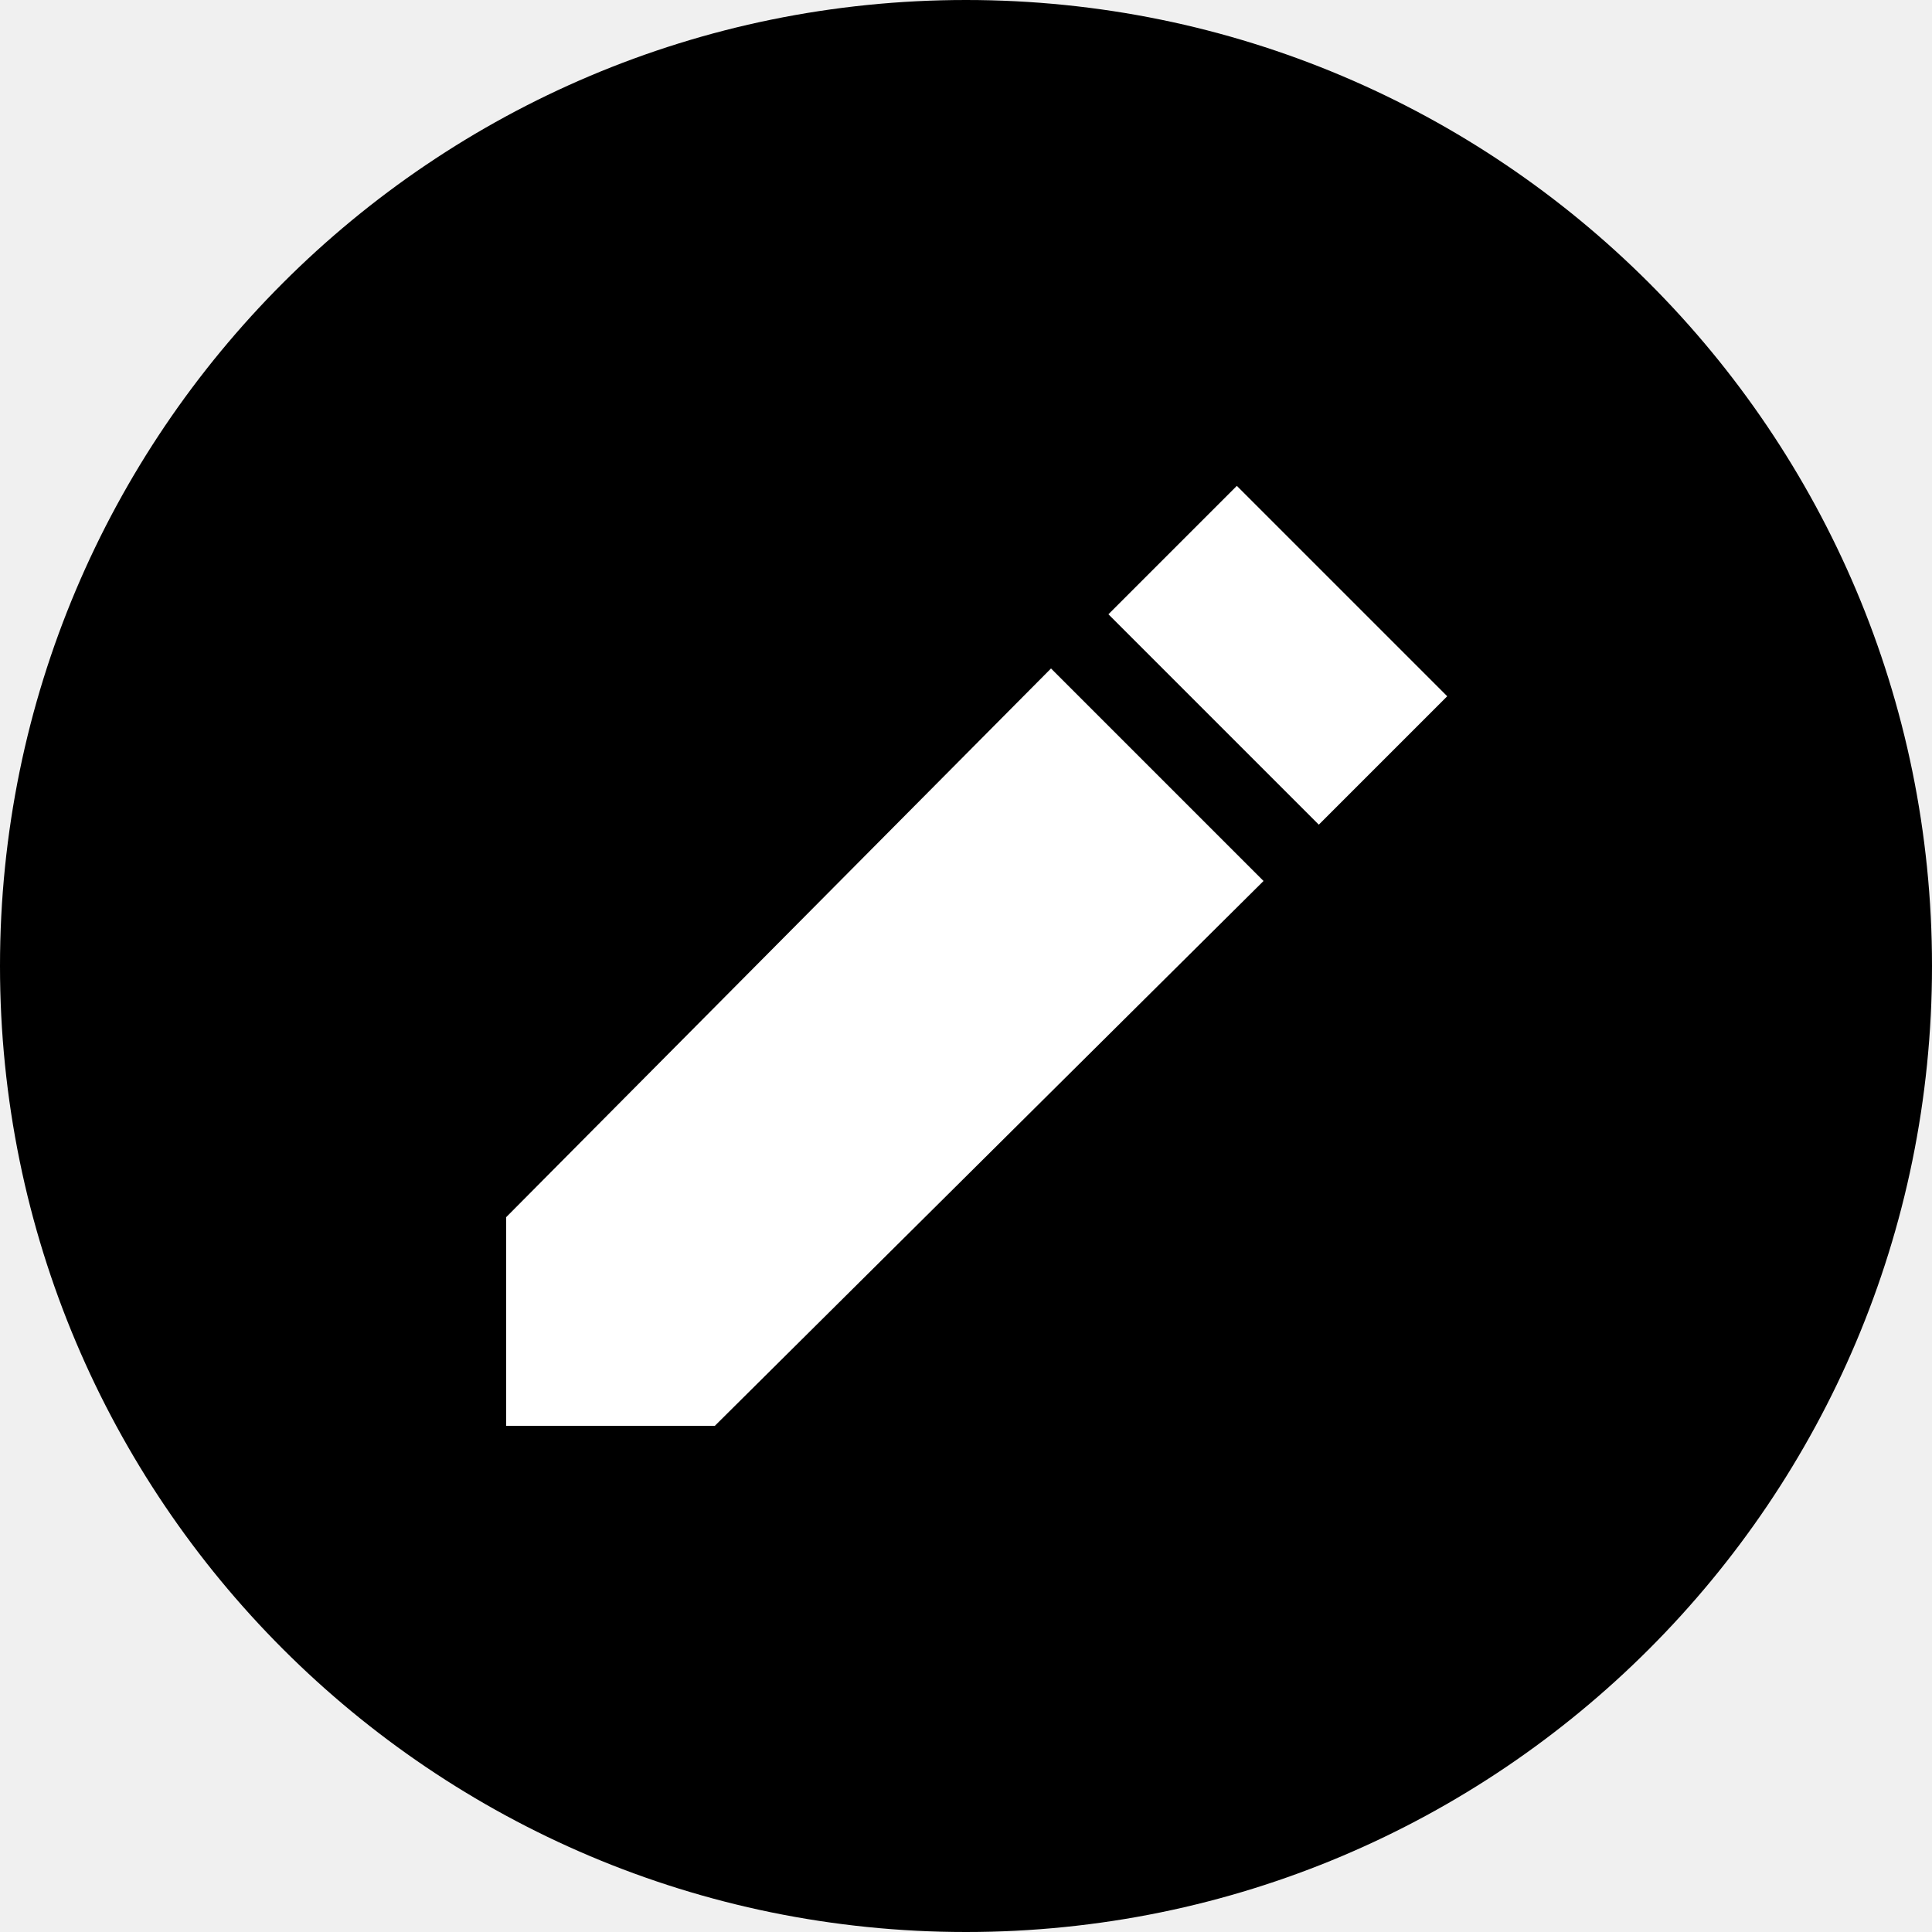
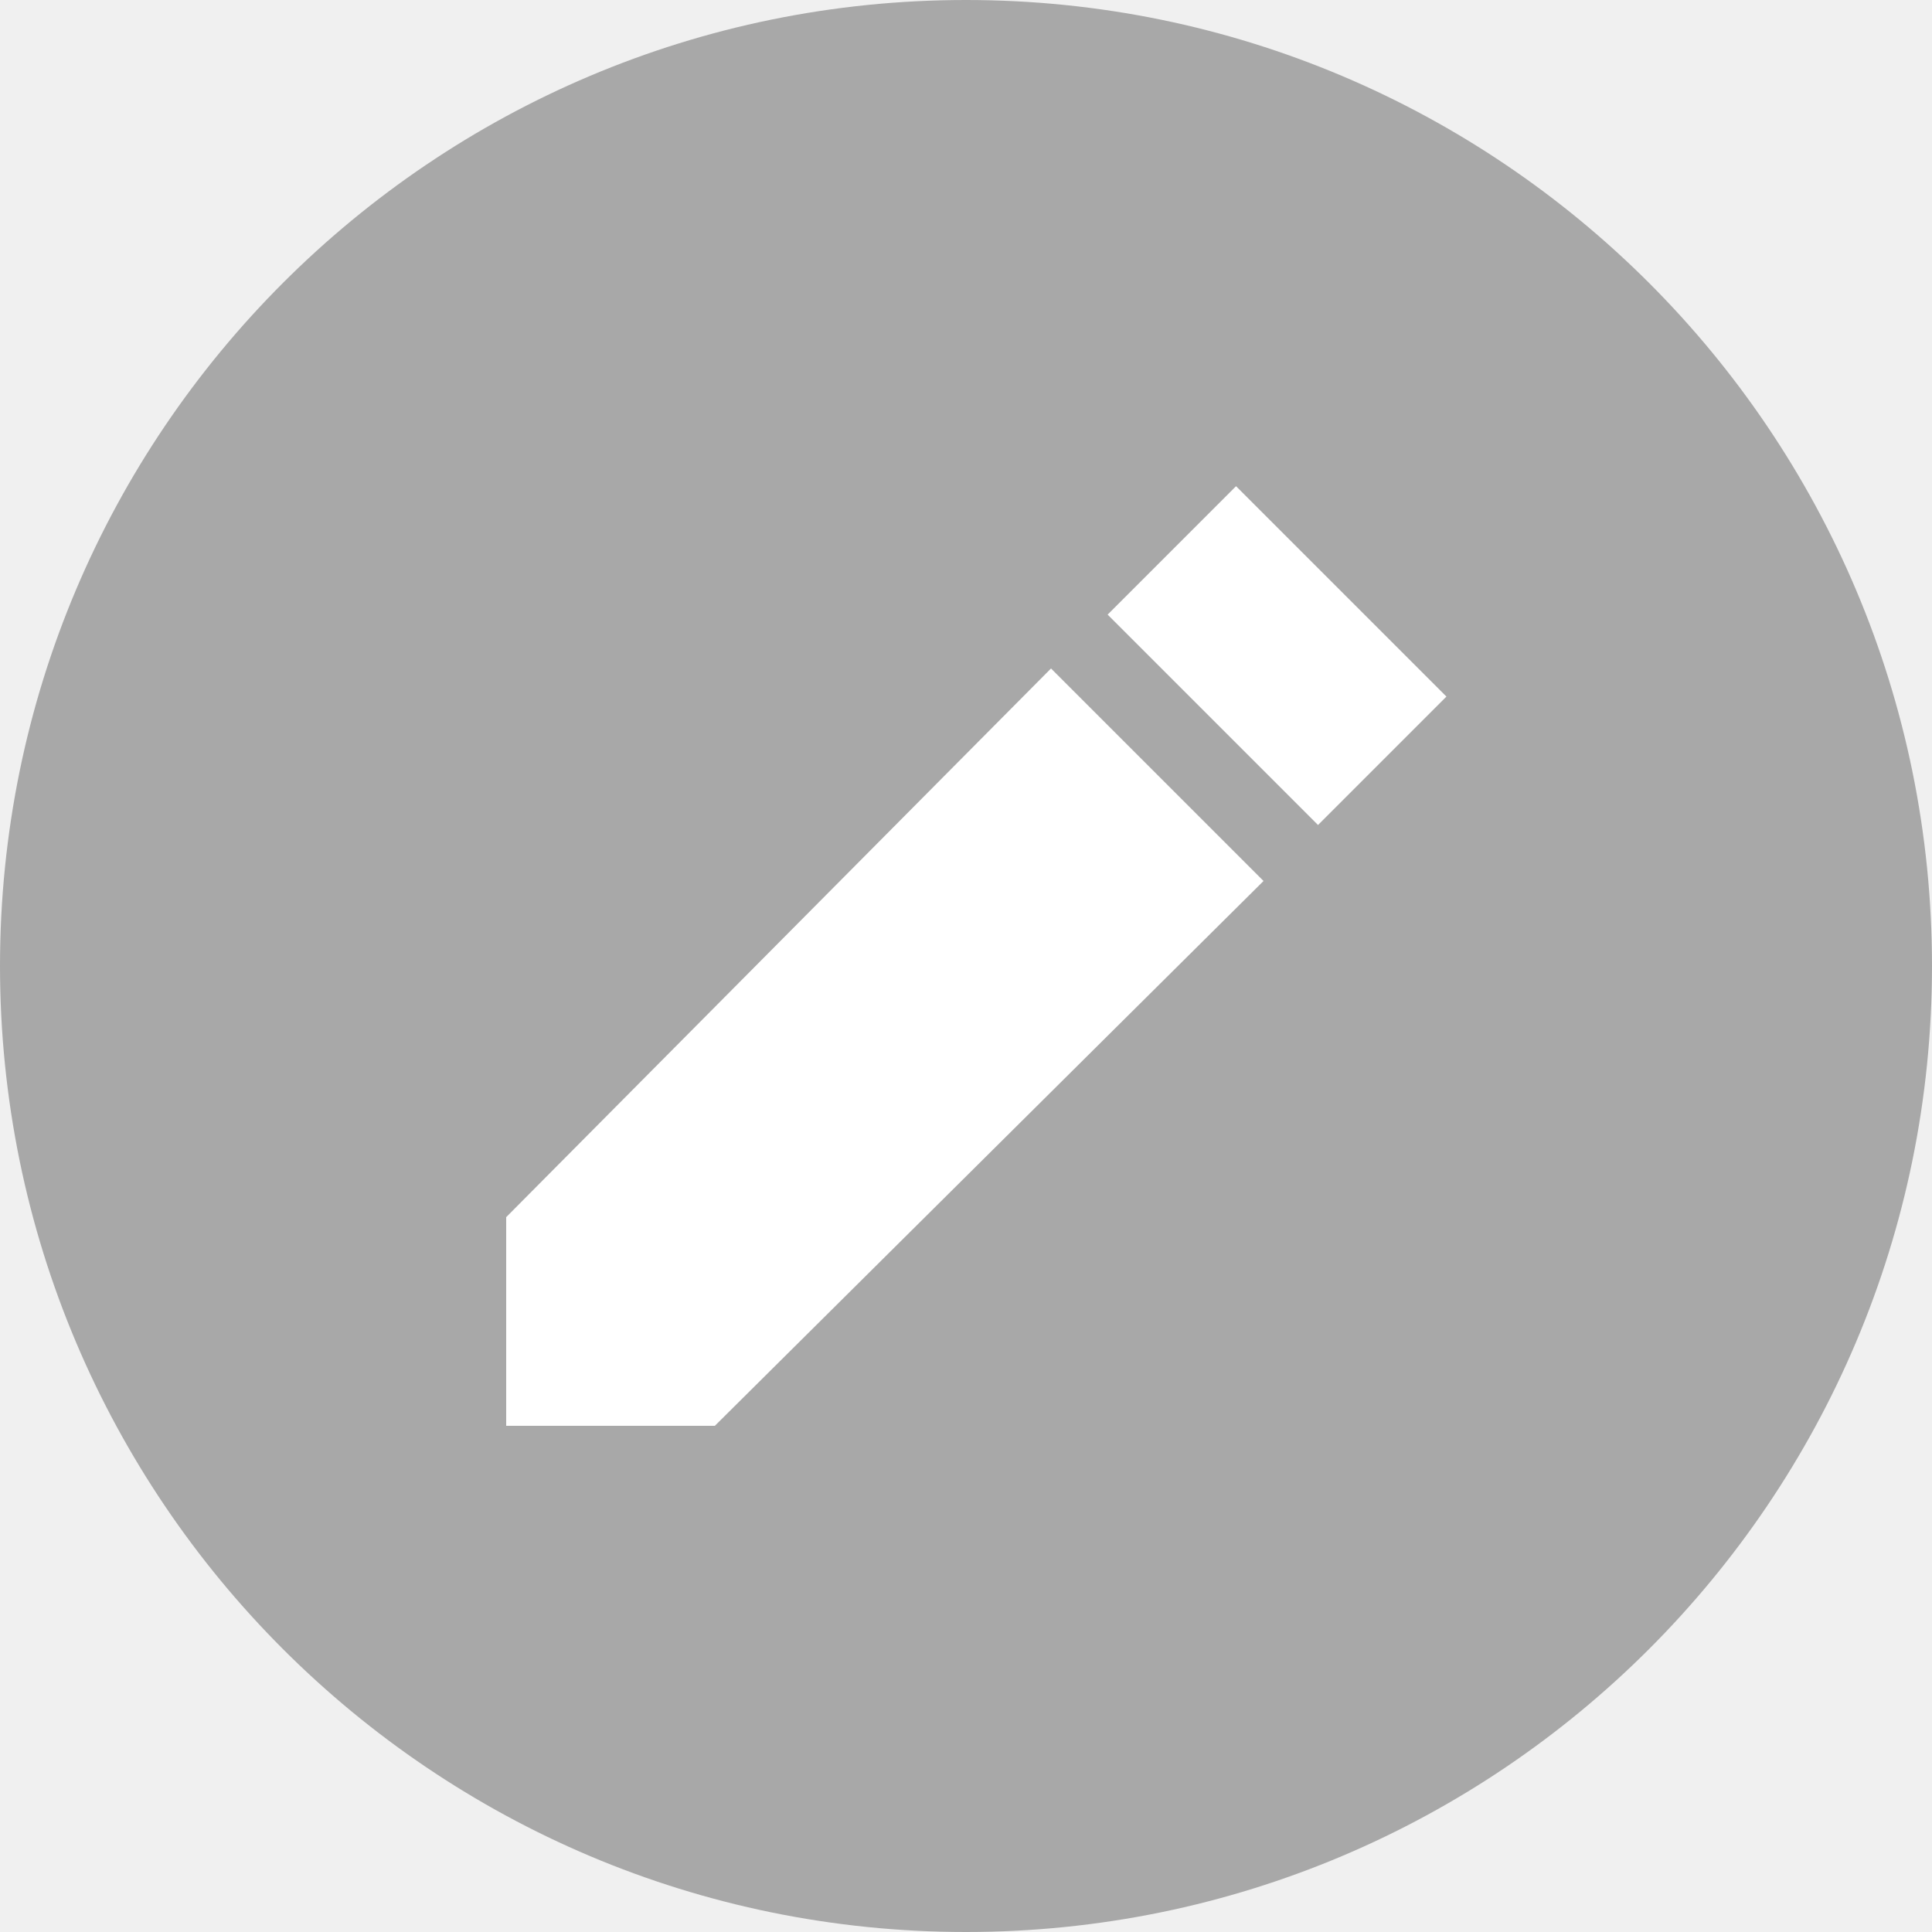
<svg xmlns="http://www.w3.org/2000/svg" version="1.1" id="Camada_1" x="0px" y="0px" viewBox="0 0 50 50" style="enable-background:new 0 0 50 50;" xml:space="preserve">
  <style type="text/css">
- 	.st0{fill:#FFFFFF;}
+ 	.st0{opacity:0.3;}
+ 	.st1{fill:#FFFFFF;}
</style>
  <g>
-     <circle cx="25" cy="25" r="25" />
+     <circle class="st0" cx="25" cy="25" r="25" />
    <g>
-       <polygon class="st0" points="13.1,31.5 13.1,36.9 18.5,36.9 32.7,22.8 27.2,17.3   " />
-       <rect x="30.7" y="13.1" transform="matrix(0.7071 -0.7071 0.7071 0.7071 -2.2852 28.3428)" class="st0" width="4.7" height="7.7" />
+       <polygon class="st1" points="13.1,31.5 13.1,36.9 18.5,36.9 32.7,22.8 27.2,17.3   " />
+       <rect x="30.7" y="13.1" transform="matrix(0.7071 -0.7071 0.7071 0.7071 -2.3055 28.3509)" class="st1" width="4.7" height="7.7" />
    </g>
  </g>
-   <g>
- </g>
-   <g>
- </g>
-   <g>
- </g>
-   <g>
- </g>
-   <g>
- </g>
-   <g>
- </g>
</svg>
